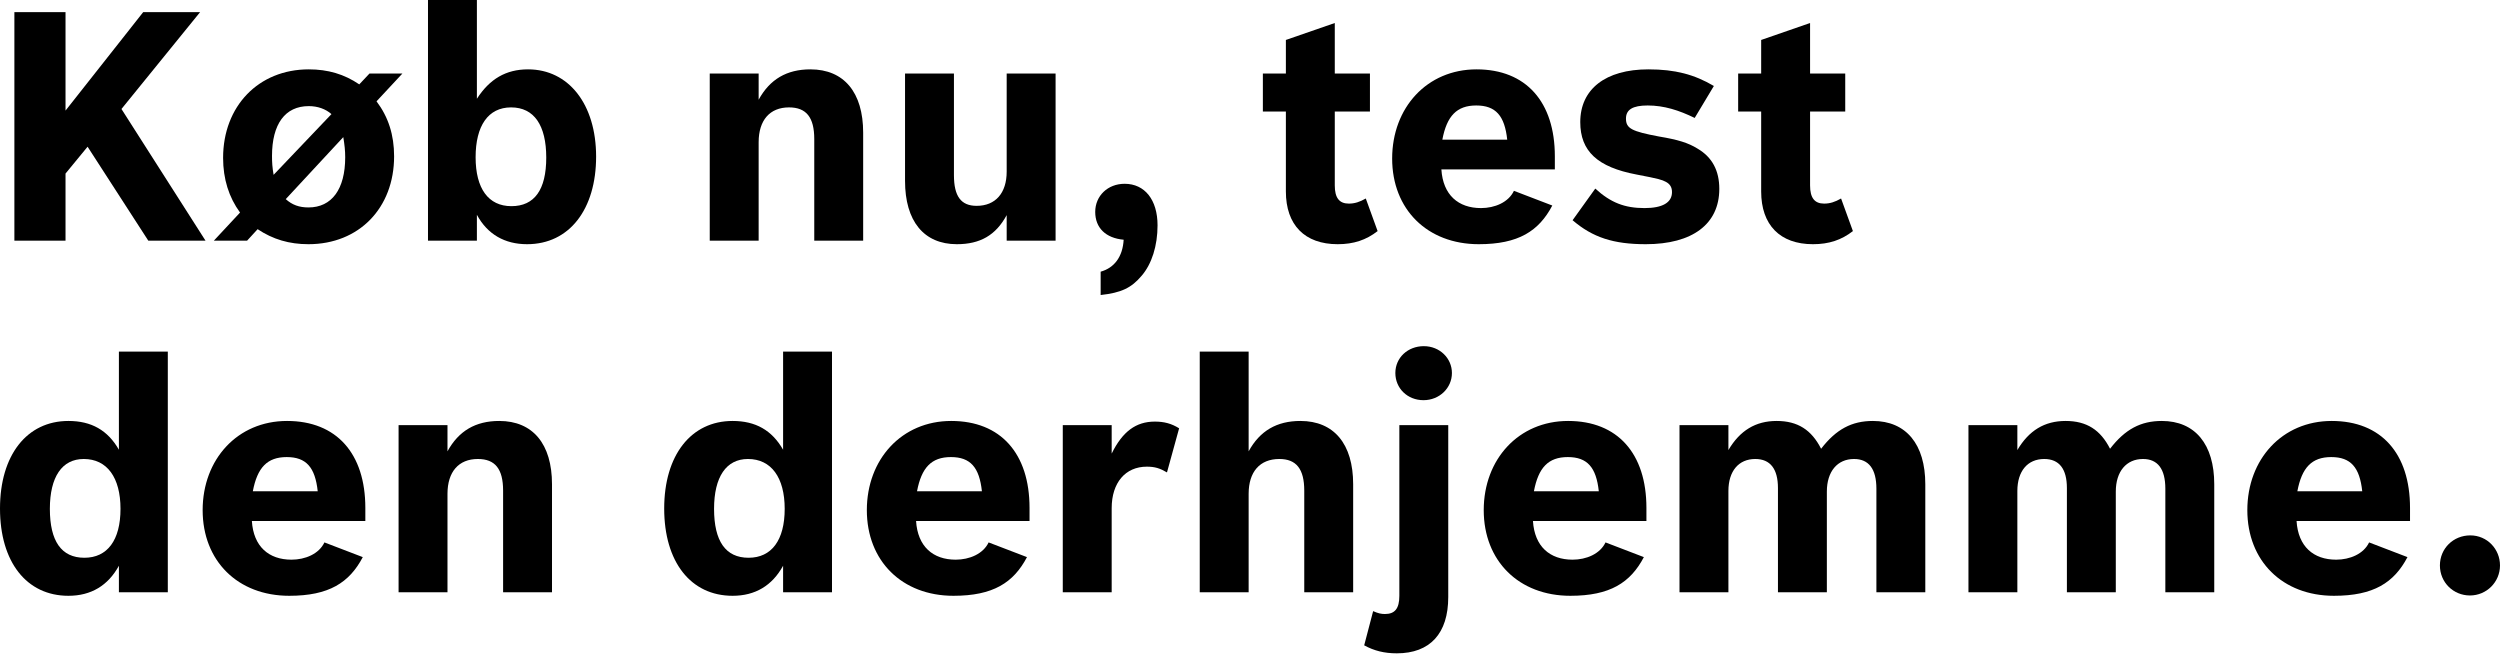
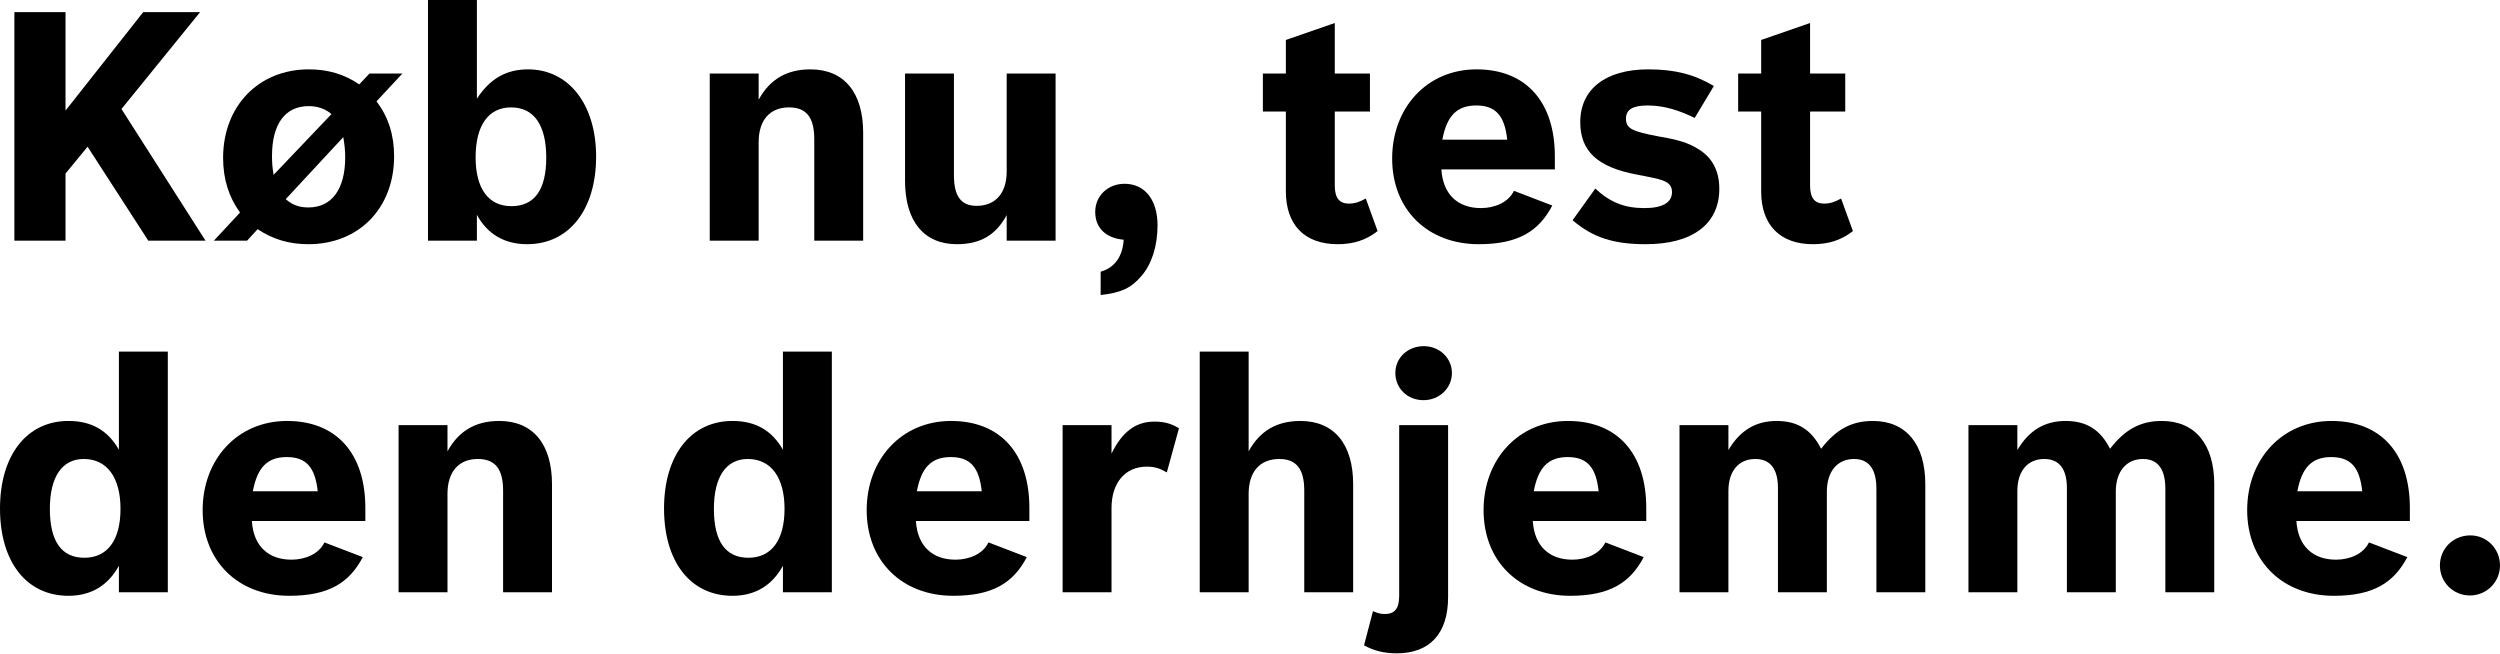
<svg xmlns="http://www.w3.org/2000/svg" id="Lager_1" data-name="Lager 1" viewBox="0 0 156.43 40.88">
  <g>
    <path d="M4.1.76v6.16L8.96.76h3.56l-4.92,6.06,5.26,8.24h-3.58l-3.8-5.88-1.38,1.68v4.2H.9V.76h3.2Z" />
    <path d="M15.02,13.3c-.7-.96-1.06-2.1-1.06-3.42,0-3.24,2.22-5.54,5.36-5.54,1.2,0,2.22.3,3.16.94l.64-.68h2.06l-1.62,1.74c.74.98,1.1,2.1,1.1,3.44,0,3.24-2.2,5.5-5.36,5.5-1.2,0-2.22-.3-3.18-.94l-.66.72h-2.08l1.64-1.76ZM20.74,7.14c-.36-.32-.86-.5-1.42-.5-1.48,0-2.3,1.12-2.3,3.12,0,.4.02.72.1,1.18l3.62-3.8ZM17.88,12.46c.4.36.84.52,1.42.52,1.46,0,2.3-1.14,2.3-3.14,0-.42-.04-.78-.12-1.26l-3.6,3.88Z" />
    <path d="M29.84,6.18c.8-1.24,1.82-1.84,3.2-1.84,2.54,0,4.26,2.18,4.26,5.46s-1.66,5.48-4.32,5.48c-1.4,0-2.48-.62-3.14-1.84v1.62h-3.06V0h3.06v6.18ZM29.76,9.84c0,1.96.8,3.06,2.24,3.06s2.18-1.02,2.18-3.04-.76-3.14-2.2-3.14-2.22,1.16-2.22,3.12Z" />
  </g>
  <g>
    <path d="M47.47,4.6v1.64c.7-1.28,1.76-1.9,3.24-1.9,2.1,0,3.3,1.44,3.3,3.96v6.76h-3.06v-6.36c0-1.36-.5-1.98-1.58-1.98-1.2,0-1.9.8-1.9,2.18v6.16h-3.06V4.6h3.06Z" />
    <path d="M62.99,13.46c-.68,1.26-1.66,1.82-3.12,1.82-2.06,0-3.24-1.44-3.24-3.96v-6.72h3.06v6.36c0,1.32.44,1.92,1.42,1.92,1.18,0,1.88-.8,1.88-2.14v-6.14h3.06v10.46h-3.06v-1.6Z" />
    <path d="M68.87,17c.86-.24,1.38-.94,1.44-2-1.12-.1-1.78-.74-1.78-1.74s.78-1.76,1.84-1.76c1.26,0,2.06,1,2.06,2.6,0,1.28-.36,2.42-1,3.16-.64.76-1.28,1.06-2.56,1.2v-1.46Z" />
  </g>
  <g>
    <path d="M80.46,4.6v-2.1l3.06-1.06v3.16h2.2v2.38h-2.2v4.62c0,.78.28,1.14.88,1.14.36,0,.68-.1,1.06-.32l.74,2.04c-.72.56-1.5.82-2.5.82-2.06,0-3.24-1.2-3.24-3.3v-5h-1.44v-2.38h1.44Z" />
    <path d="M97.13,12.86c-.84,1.6-2.12,2.42-4.6,2.42-3.22,0-5.42-2.18-5.42-5.36s2.18-5.58,5.28-5.58,4.9,2.04,4.9,5.44v.82h-7.1c.1,1.6,1.06,2.42,2.48,2.42.86,0,1.72-.36,2.06-1.08l2.4.92ZM94.31,8.74c-.16-1.5-.72-2.14-1.94-2.14s-1.84.66-2.12,2.14h4.06Z" />
  </g>
  <g>
    <path d="M106.04,7.38c-.98-.48-1.92-.78-2.94-.78-.94,0-1.36.26-1.36.82,0,.62.36.8,2.06,1.12,1.2.2,1.84.4,2.42.76.92.54,1.36,1.38,1.36,2.52,0,2.2-1.68,3.46-4.6,3.46-2.02,0-3.32-.42-4.58-1.5l1.42-1.98c.96.88,1.84,1.22,3.08,1.22,1.12,0,1.72-.34,1.72-1,0-.3-.12-.5-.38-.64-.28-.14-.38-.18-1.84-.46-2.44-.46-3.52-1.46-3.52-3.28,0-2.06,1.58-3.3,4.26-3.3,1.68,0,2.88.32,4.1,1.04l-1.2,2Z" />
    <path d="M110.2,4.6v-2.1l3.06-1.06v3.16h2.2v2.38h-2.2v4.62c0,.78.28,1.14.88,1.14.36,0,.68-.1,1.06-.32l.74,2.04c-.72.56-1.5.82-2.5.82-2.06,0-3.24-1.2-3.24-3.3v-5h-1.44v-2.38h1.44Z" />
  </g>
  <g>
    <path d="M7.44,35.4c-.68,1.24-1.74,1.88-3.16,1.88-2.62,0-4.28-2.12-4.28-5.46s1.68-5.48,4.28-5.48c1.44,0,2.46.58,3.16,1.8v-6.14h3.06v15.06h-3.06v-1.66ZM3.12,31.84c0,2.02.72,3.06,2.16,3.06s2.26-1.1,2.26-3.06-.84-3.12-2.3-3.12c-1.36,0-2.12,1.12-2.12,3.12Z" />
    <path d="M22.7,34.86c-.84,1.6-2.12,2.42-4.6,2.42-3.22,0-5.42-2.18-5.42-5.36s2.18-5.58,5.28-5.58,4.9,2.04,4.9,5.44v.82h-7.1c.1,1.6,1.06,2.42,2.48,2.42.86,0,1.72-.36,2.06-1.08l2.4.92ZM19.88,30.74c-.16-1.5-.72-2.14-1.94-2.14s-1.84.66-2.12,2.14h4.06Z" />
    <path d="M28,26.6v1.64c.7-1.28,1.76-1.9,3.24-1.9,2.1,0,3.3,1.44,3.3,3.96v6.76h-3.06v-6.36c0-1.36-.5-1.98-1.58-1.98-1.2,0-1.9.8-1.9,2.18v6.16h-3.06v-10.46h3.06Z" />
  </g>
  <g>
-     <path d="M49,35.4c-.68,1.24-1.74,1.88-3.16,1.88-2.62,0-4.28-2.12-4.28-5.46s1.68-5.48,4.28-5.48c1.44,0,2.46.58,3.16,1.8v-6.14h3.06v15.06h-3.06v-1.66ZM44.68,31.84c0,2.02.72,3.06,2.16,3.06s2.26-1.1,2.26-3.06-.84-3.12-2.3-3.12c-1.36,0-2.12,1.12-2.12,3.12Z" />
-     <path d="M64.26,34.86c-.84,1.6-2.12,2.42-4.6,2.42-3.22,0-5.42-2.18-5.42-5.36s2.18-5.58,5.28-5.58,4.9,2.04,4.9,5.44v.82h-7.1c.1,1.6,1.06,2.42,2.48,2.42.86,0,1.72-.36,2.06-1.08l2.4.92ZM61.44,30.74c-.16-1.5-.72-2.14-1.94-2.14s-1.84.66-2.12,2.14h4.06Z" />
-     <path d="M69.56,26.6v1.78c.68-1.38,1.52-2,2.7-2,.58,0,1.04.12,1.52.42l-.76,2.76c-.44-.26-.76-.36-1.26-.36-1.34,0-2.2,1-2.2,2.6v5.26h-3.06v-10.46h3.06Z" />
+     <path d="M48.99,35.4c-.68,1.24-1.74,1.88-3.16,1.88-2.62,0-4.28-2.12-4.28-5.46s1.68-5.48,4.28-5.48c1.44,0,2.46.58,3.16,1.8v-6.14h3.06v15.06h-3.06v-1.66ZM44.67,31.84c0,2.02.72,3.06,2.16,3.06s2.26-1.1,2.26-3.06-.84-3.12-2.3-3.12c-1.36,0-2.12,1.12-2.12,3.12Z" />
+     <path d="M64.25,34.86c-.84,1.6-2.12,2.42-4.6,2.42-3.22,0-5.42-2.18-5.42-5.36s2.18-5.58,5.28-5.58,4.9,2.04,4.9,5.44v.82h-7.1c.1,1.6,1.06,2.42,2.48,2.42.86,0,1.72-.36,2.06-1.08l2.4.92ZM61.43,30.74c-.16-1.5-.72-2.14-1.94-2.14s-1.84.66-2.12,2.14h4.06Z" />
+     <path d="M69.55,26.6v1.78c.68-1.38,1.52-2,2.7-2,.58,0,1.04.12,1.52.42l-.76,2.76c-.44-.26-.76-.36-1.26-.36-1.34,0-2.2,1-2.2,2.6v5.26h-3.06v-10.46h3.06Z" />
    <path d="M78.13,22v6.24c.7-1.28,1.76-1.9,3.24-1.9,2.1,0,3.3,1.44,3.3,3.96v6.76h-3.06v-6.36c0-1.36-.5-1.98-1.56-1.98-1.22,0-1.92.8-1.92,2.18v6.16h-3.06v-15.06h3.06Z" />
-     <path d="M90.62,37.36c0,2.28-1.14,3.52-3.22,3.52-.78,0-1.42-.16-2.04-.5l.56-2.14c.32.14.5.18.74.18.62,0,.9-.34.9-1.14v-10.68h3.06v10.76ZM90.85,23.34c0,.94-.78,1.7-1.78,1.7s-1.76-.74-1.76-1.7.78-1.68,1.78-1.68,1.76.76,1.76,1.68Z" />
-     <path d="M102.86,34.86c-.84,1.6-2.12,2.42-4.6,2.42-3.22,0-5.42-2.18-5.42-5.36s2.18-5.58,5.28-5.58,4.9,2.04,4.9,5.44v.82h-7.1c.1,1.6,1.06,2.42,2.48,2.42.86,0,1.72-.36,2.06-1.08l2.4.92ZM100.04,30.74c-.16-1.5-.72-2.14-1.94-2.14s-1.84.66-2.12,2.14h4.06Z" />
+     <path d="M90.61,37.36c0,2.28-1.14,3.52-3.22,3.52-.78,0-1.42-.16-2.04-.5l.56-2.14c.32.14.5.18.74.18.62,0,.9-.34.9-1.14v-10.68h3.06v10.76ZM90.85,23.34c0,.94-.78,1.7-1.78,1.7s-1.76-.74-1.76-1.7.78-1.68,1.78-1.68,1.76.76,1.76,1.68Z" />
+     <path d="M102.85,34.86c-.84,1.6-2.12,2.42-4.6,2.42-3.22,0-5.42-2.18-5.42-5.36s2.18-5.58,5.28-5.58,4.9,2.04,4.9,5.44v.82h-7.1c.1,1.6,1.06,2.42,2.48,2.42.86,0,1.72-.36,2.06-1.08l2.4.92ZM100.03,30.74c-.16-1.5-.72-2.14-1.94-2.14s-1.84.66-2.12,2.14h4.06Z" />
    <path d="M108.15,28.16c.72-1.22,1.7-1.82,3.02-1.82s2.18.56,2.78,1.74c.94-1.22,1.92-1.74,3.24-1.74,2.08,0,3.28,1.46,3.28,3.96v6.76h-3.06v-6.48c0-1.24-.48-1.86-1.4-1.86-1.04,0-1.7.78-1.7,2.04v6.3h-3.06v-6.52c0-1.2-.48-1.82-1.42-1.82-1.04,0-1.68.76-1.68,2v6.34h-3.06v-10.46h3.06v1.56Z" />
    <path d="M126.23,28.16c.72-1.22,1.7-1.82,3.02-1.82s2.18.56,2.78,1.74c.94-1.22,1.92-1.74,3.24-1.74,2.08,0,3.28,1.46,3.28,3.96v6.76h-3.06v-6.48c0-1.24-.48-1.86-1.4-1.86-1.04,0-1.7.78-1.7,2.04v6.3h-3.06v-6.52c0-1.2-.48-1.82-1.42-1.82-1.04,0-1.68.76-1.68,2v6.34h-3.06v-10.46h3.06v1.56Z" />
-     <path d="M150.64,34.86c-.84,1.6-2.12,2.42-4.6,2.42-3.22,0-5.42-2.18-5.42-5.36s2.18-5.58,5.28-5.58,4.9,2.04,4.9,5.44v.82h-7.1c.1,1.6,1.06,2.42,2.48,2.42.86,0,1.72-.36,2.06-1.08l2.4.92ZM147.81,30.74c-.16-1.5-.72-2.14-1.94-2.14s-1.84.66-2.12,2.14h4.06Z" />
+     <path d="M150.63,34.86c-.84,1.6-2.12,2.42-4.6,2.42-3.22,0-5.42-2.18-5.42-5.36s2.18-5.58,5.28-5.58,4.9,2.04,4.9,5.44v.82h-7.1c.1,1.6,1.06,2.42,2.48,2.42.86,0,1.72-.36,2.06-1.08l2.4.92ZM147.81,30.74c-.16-1.5-.72-2.14-1.94-2.14s-1.84.66-2.12,2.14h4.06Z" />
  </g>
  <path d="M156.43,35.38c0,1.04-.84,1.88-1.88,1.88s-1.88-.82-1.88-1.88.84-1.88,1.9-1.88,1.86.86,1.86,1.88Z" />
</svg>
